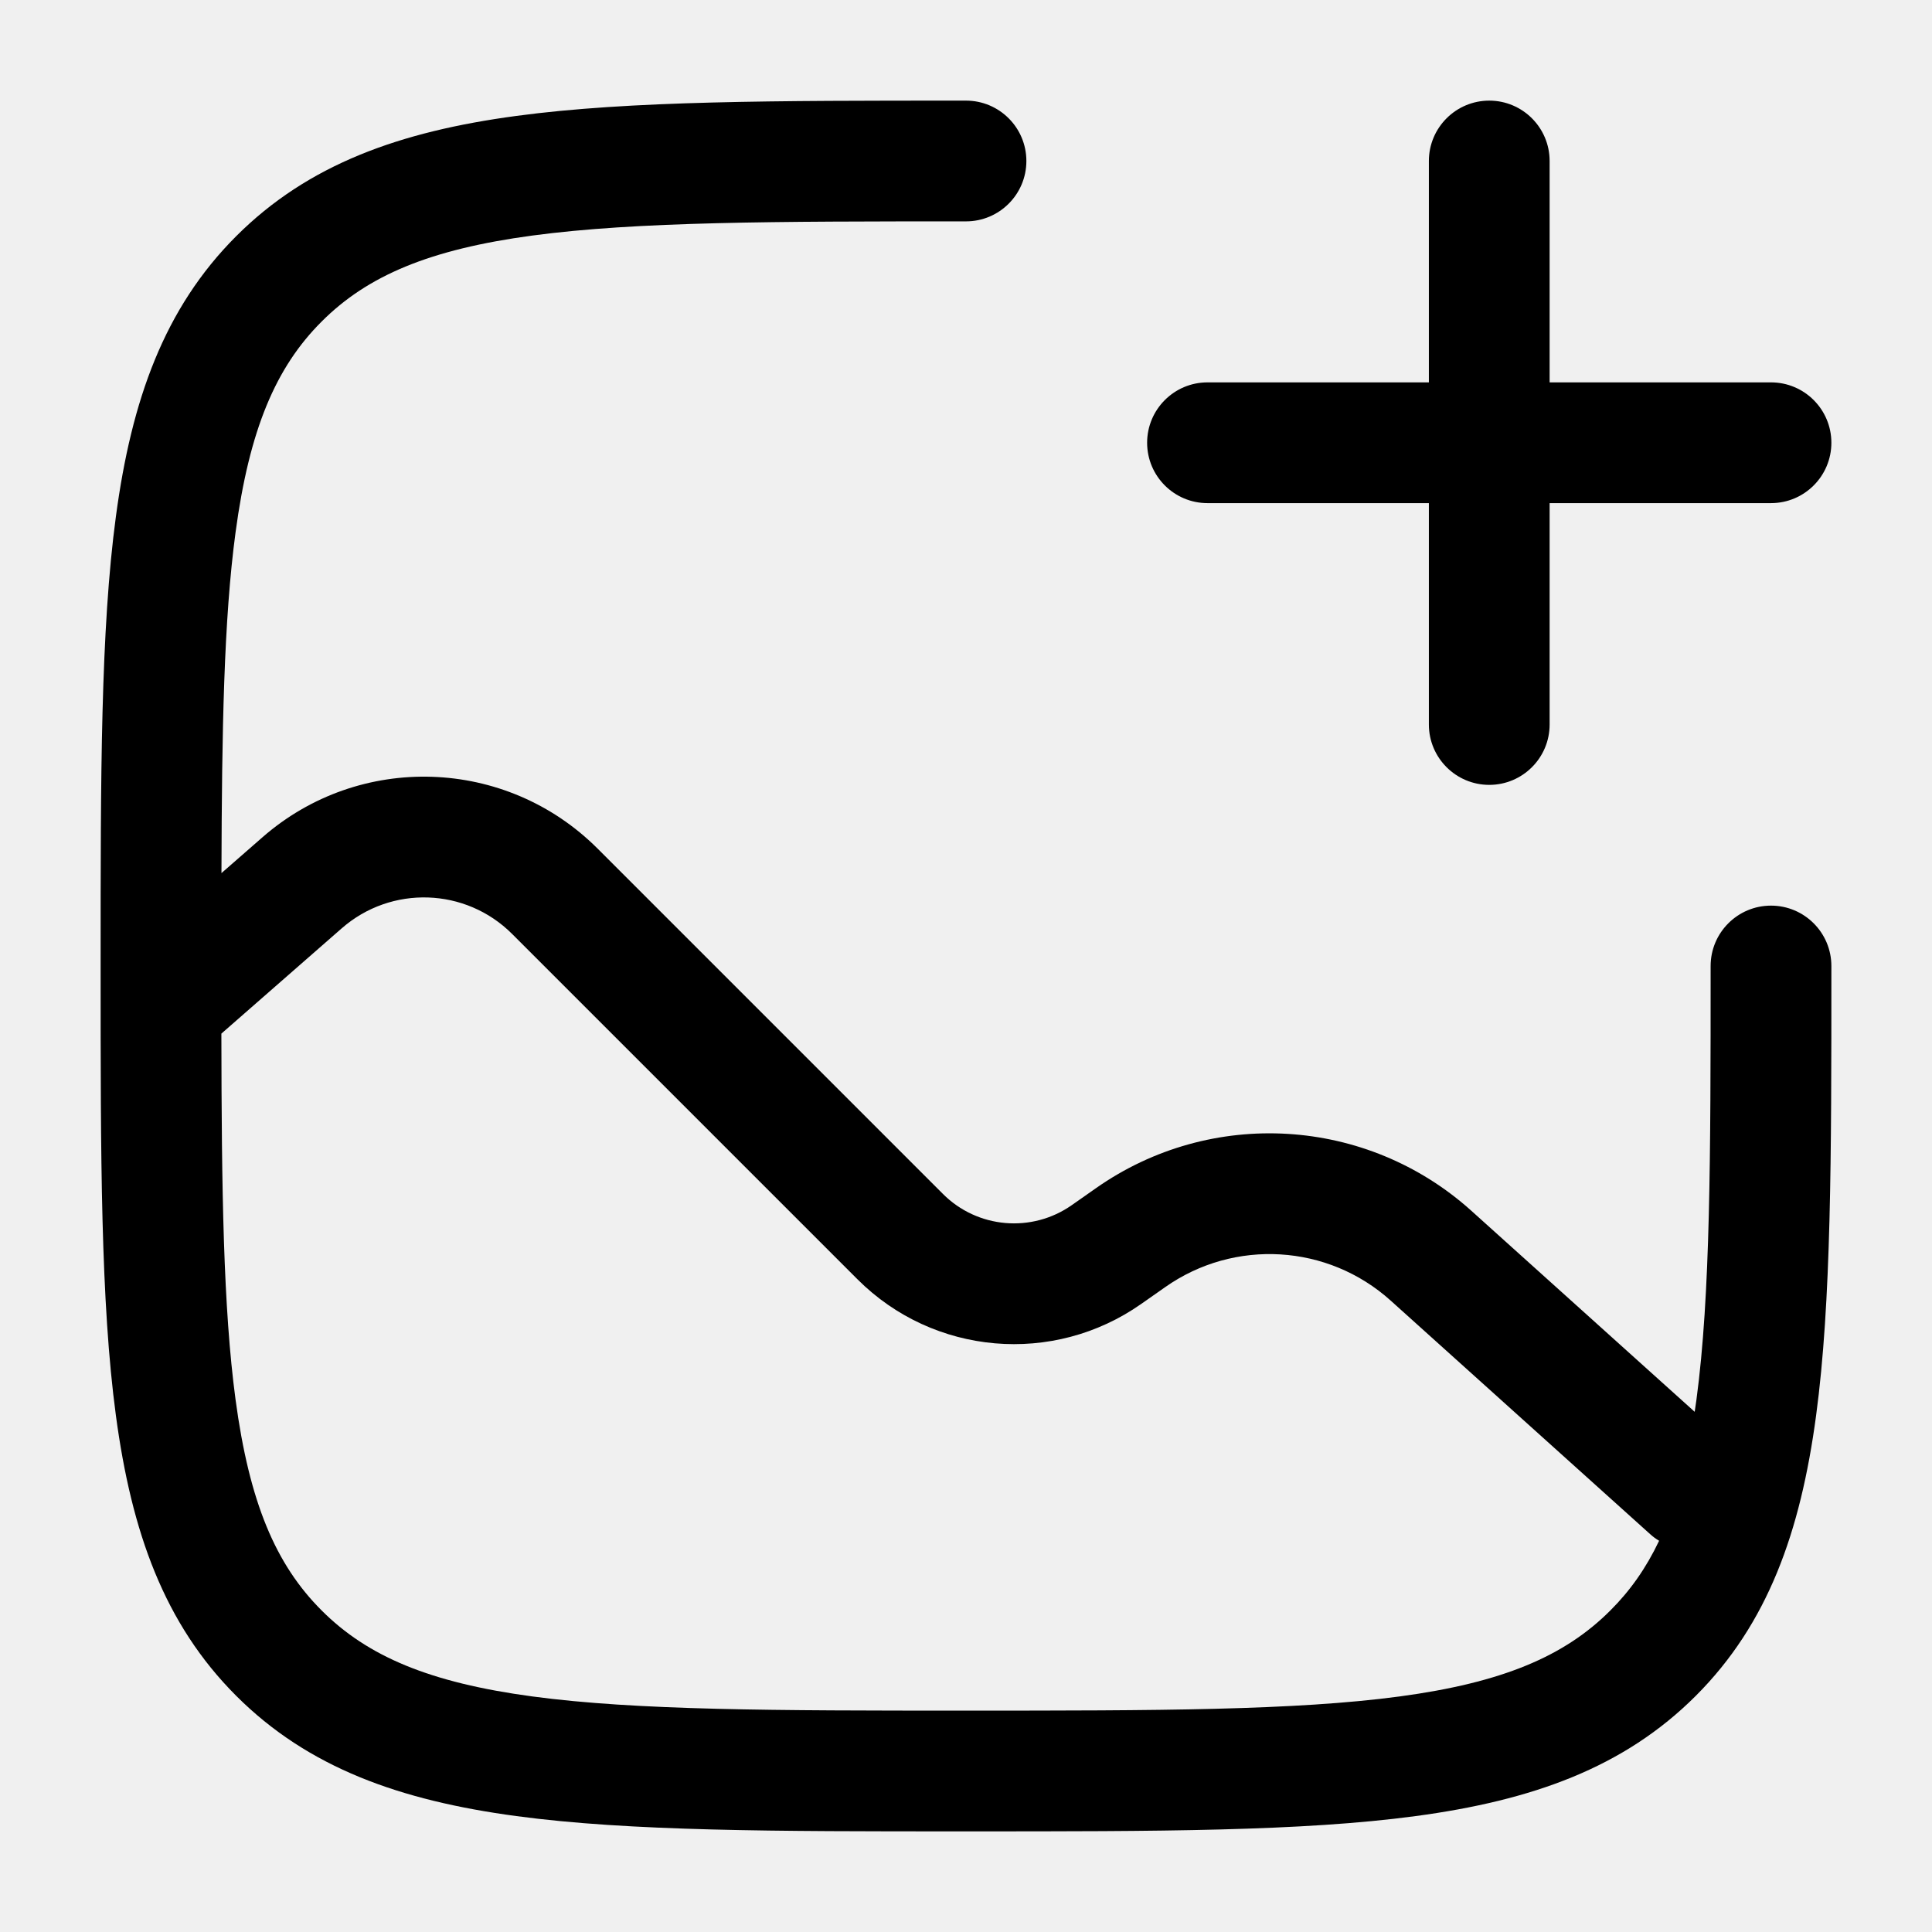
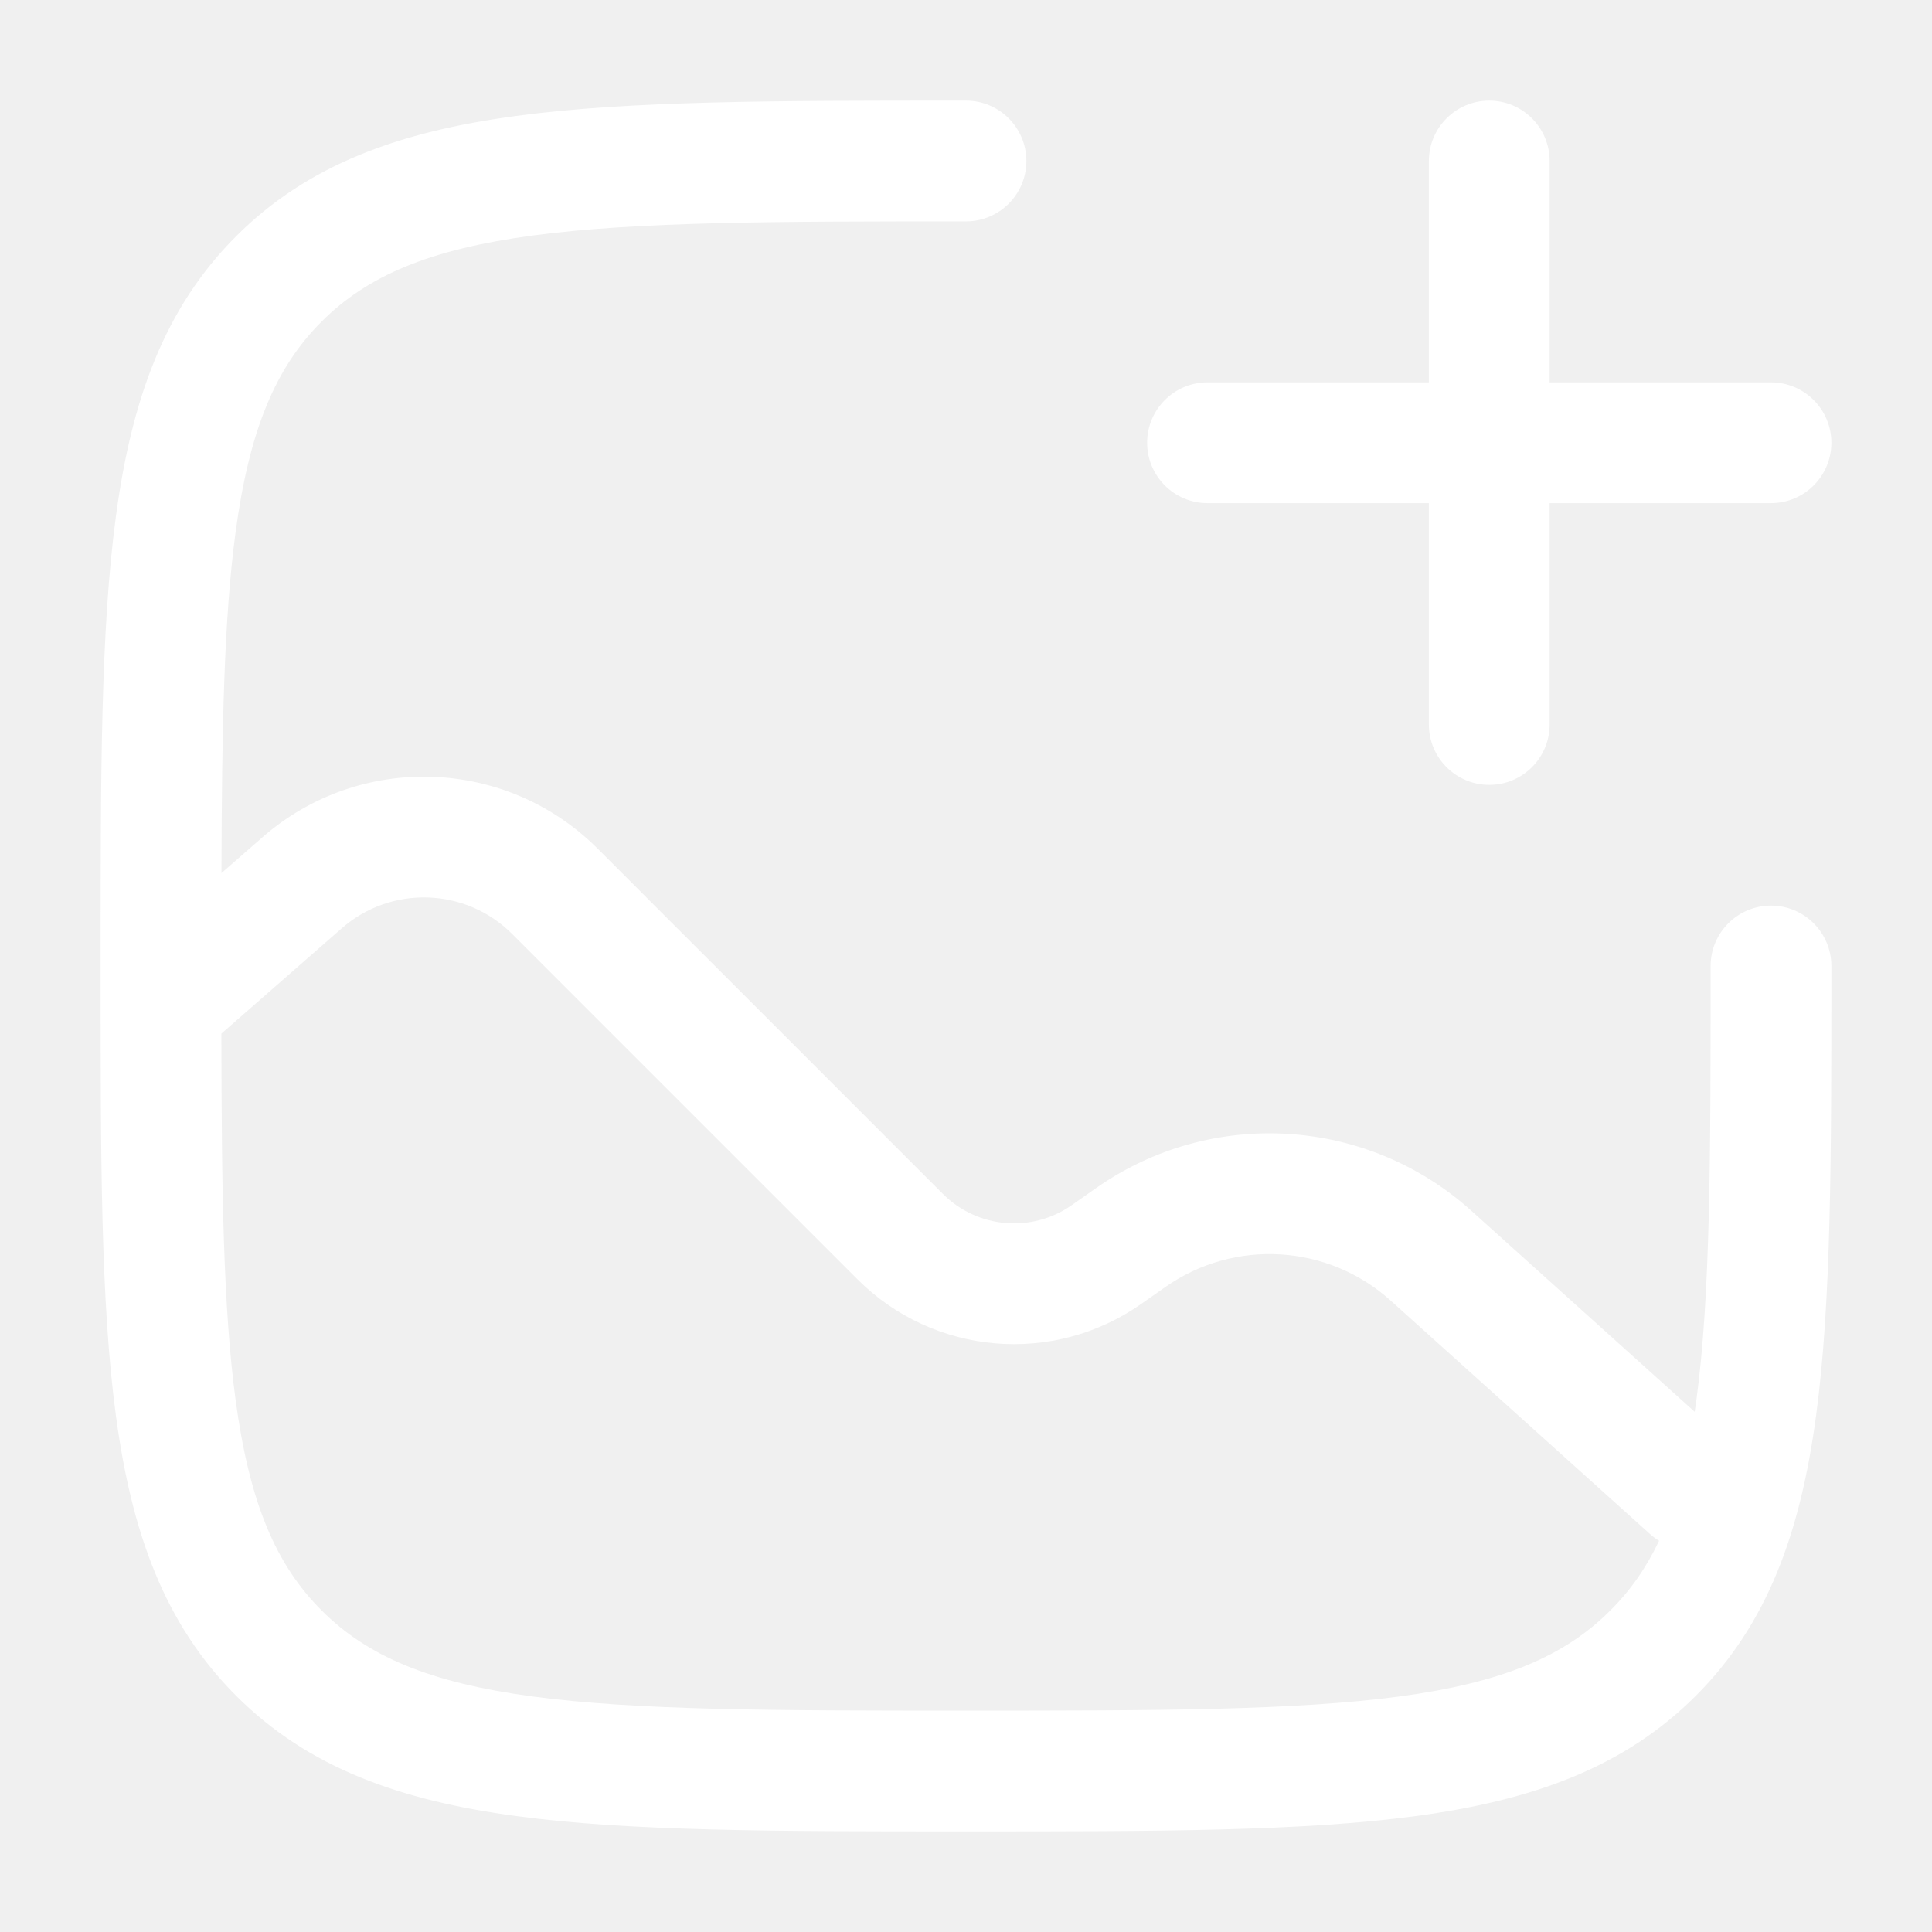
<svg xmlns="http://www.w3.org/2000/svg" width="24" height="24" viewBox="0 0 24 24" fill="none">
-   <path fill-rule="evenodd" clip-rule="evenodd" d="M18.5 1.25C18.914 1.25 19.25 1.586 19.25 2V4.75H22C22.414 4.75 22.75 5.086 22.75 5.5C22.75 5.914 22.414 6.25 22 6.25H19.25V9C19.25 9.414 18.914 9.75 18.5 9.75C18.086 9.75 17.75 9.414 17.75 9V6.25H15C14.586 6.25 14.25 5.914 14.25 5.5C14.25 5.086 14.586 4.75 15 4.75H17.75V2C17.75 1.586 18.086 1.25 18.5 1.25Z" fill="black" />
-   <path fill-rule="evenodd" clip-rule="evenodd" d="M12 1.25H11.943C9.634 1.25 7.825 1.25 6.414 1.44C4.969 1.634 3.829 2.039 2.934 2.934C2.039 3.829 1.634 4.969 1.44 6.414C1.25 7.825 1.25 9.634 1.25 11.943V12.057C1.25 14.366 1.25 16.175 1.44 17.586C1.634 19.031 2.039 20.171 2.934 21.066C3.829 21.961 4.969 22.366 6.414 22.56C7.825 22.75 9.634 22.75 11.943 22.75H12.057C14.366 22.75 16.175 22.75 17.586 22.56C19.031 22.366 20.171 21.961 21.066 21.066C21.961 20.171 22.366 19.031 22.56 17.586C22.75 16.175 22.75 14.366 22.75 12.057V12C22.75 11.586 22.414 11.25 22 11.25C21.586 11.25 21.25 11.586 21.25 12C21.25 14.378 21.248 16.086 21.074 17.386C21.067 17.438 21.06 17.488 21.052 17.538L18.278 15.041C16.979 13.872 15.044 13.755 13.613 14.761L13.315 14.97C12.818 15.319 12.142 15.261 11.713 14.831L7.423 10.541C6.287 9.406 4.466 9.345 3.258 10.403L2.751 10.846C2.756 9.054 2.781 7.693 2.926 6.614C3.098 5.335 3.425 4.564 3.995 3.995C4.564 3.425 5.335 3.098 6.614 2.926C7.914 2.752 9.622 2.75 12 2.75C12.414 2.75 12.75 2.414 12.75 2C12.75 1.586 12.414 1.25 12 1.25ZM2.926 17.386C3.098 18.665 3.425 19.436 3.995 20.005C4.564 20.575 5.335 20.902 6.614 21.074C7.914 21.248 9.622 21.25 12 21.25C14.378 21.25 16.086 21.248 17.386 21.074C18.665 20.902 19.436 20.575 20.005 20.005C20.249 19.762 20.448 19.481 20.61 19.14C20.571 19.117 20.533 19.089 20.498 19.057L17.275 16.156C16.495 15.454 15.334 15.385 14.476 15.988L14.178 16.197C13.084 16.966 11.597 16.837 10.652 15.892L6.362 11.602C5.785 11.025 4.86 10.994 4.245 11.532L2.75 12.84C2.753 14.788 2.773 16.245 2.926 17.386Z" fill="black" />
+   <path fill-rule="evenodd" clip-rule="evenodd" d="M18.5 1.25C18.914 1.25 19.25 1.586 19.25 2V4.75H22C22.414 4.75 22.75 5.086 22.75 5.5C22.75 5.914 22.414 6.25 22 6.25H19.25V9C19.25 9.414 18.914 9.75 18.5 9.75C18.086 9.75 17.75 9.414 17.75 9V6.25H15C14.586 6.25 14.25 5.914 14.25 5.5C14.25 5.086 14.586 4.75 15 4.75H17.75V2C17.75 1.586 18.086 1.25 18.5 1.25Z" fill="white" />
+   <path fill-rule="evenodd" clip-rule="evenodd" d="M12 1.25H11.943C9.634 1.25 7.825 1.25 6.414 1.44C4.969 1.634 3.829 2.039 2.934 2.934C2.039 3.829 1.634 4.969 1.44 6.414C1.25 7.825 1.25 9.634 1.25 11.943V12.057C1.25 14.366 1.25 16.175 1.44 17.586C1.634 19.031 2.039 20.171 2.934 21.066C3.829 21.961 4.969 22.366 6.414 22.56C7.825 22.75 9.634 22.75 11.943 22.75H12.057C14.366 22.75 16.175 22.75 17.586 22.56C19.031 22.366 20.171 21.961 21.066 21.066C21.961 20.171 22.366 19.031 22.56 17.586C22.75 16.175 22.75 14.366 22.75 12.057V12C22.75 11.586 22.414 11.25 22 11.25C21.586 11.25 21.25 11.586 21.25 12C21.25 14.378 21.248 16.086 21.074 17.386C21.067 17.438 21.06 17.488 21.052 17.538L18.278 15.041C16.979 13.872 15.044 13.755 13.613 14.761L13.315 14.97C12.818 15.319 12.142 15.261 11.713 14.831L7.423 10.541C6.287 9.406 4.466 9.345 3.258 10.403L2.751 10.846C2.756 9.054 2.781 7.693 2.926 6.614C3.098 5.335 3.425 4.564 3.995 3.995C4.564 3.425 5.335 3.098 6.614 2.926C7.914 2.752 9.622 2.75 12 2.75C12.414 2.75 12.75 2.414 12.75 2C12.75 1.586 12.414 1.25 12 1.25ZM2.926 17.386C3.098 18.665 3.425 19.436 3.995 20.005C4.564 20.575 5.335 20.902 6.614 21.074C7.914 21.248 9.622 21.25 12 21.25C14.378 21.25 16.086 21.248 17.386 21.074C18.665 20.902 19.436 20.575 20.005 20.005C20.249 19.762 20.448 19.481 20.61 19.14C20.571 19.117 20.533 19.089 20.498 19.057L17.275 16.156C16.495 15.454 15.334 15.385 14.476 15.988L14.178 16.197C13.084 16.966 11.597 16.837 10.652 15.892L6.362 11.602C5.785 11.025 4.86 10.994 4.245 11.532L2.75 12.84C2.753 14.788 2.773 16.245 2.926 17.386Z" fill="white" />
</svg>
